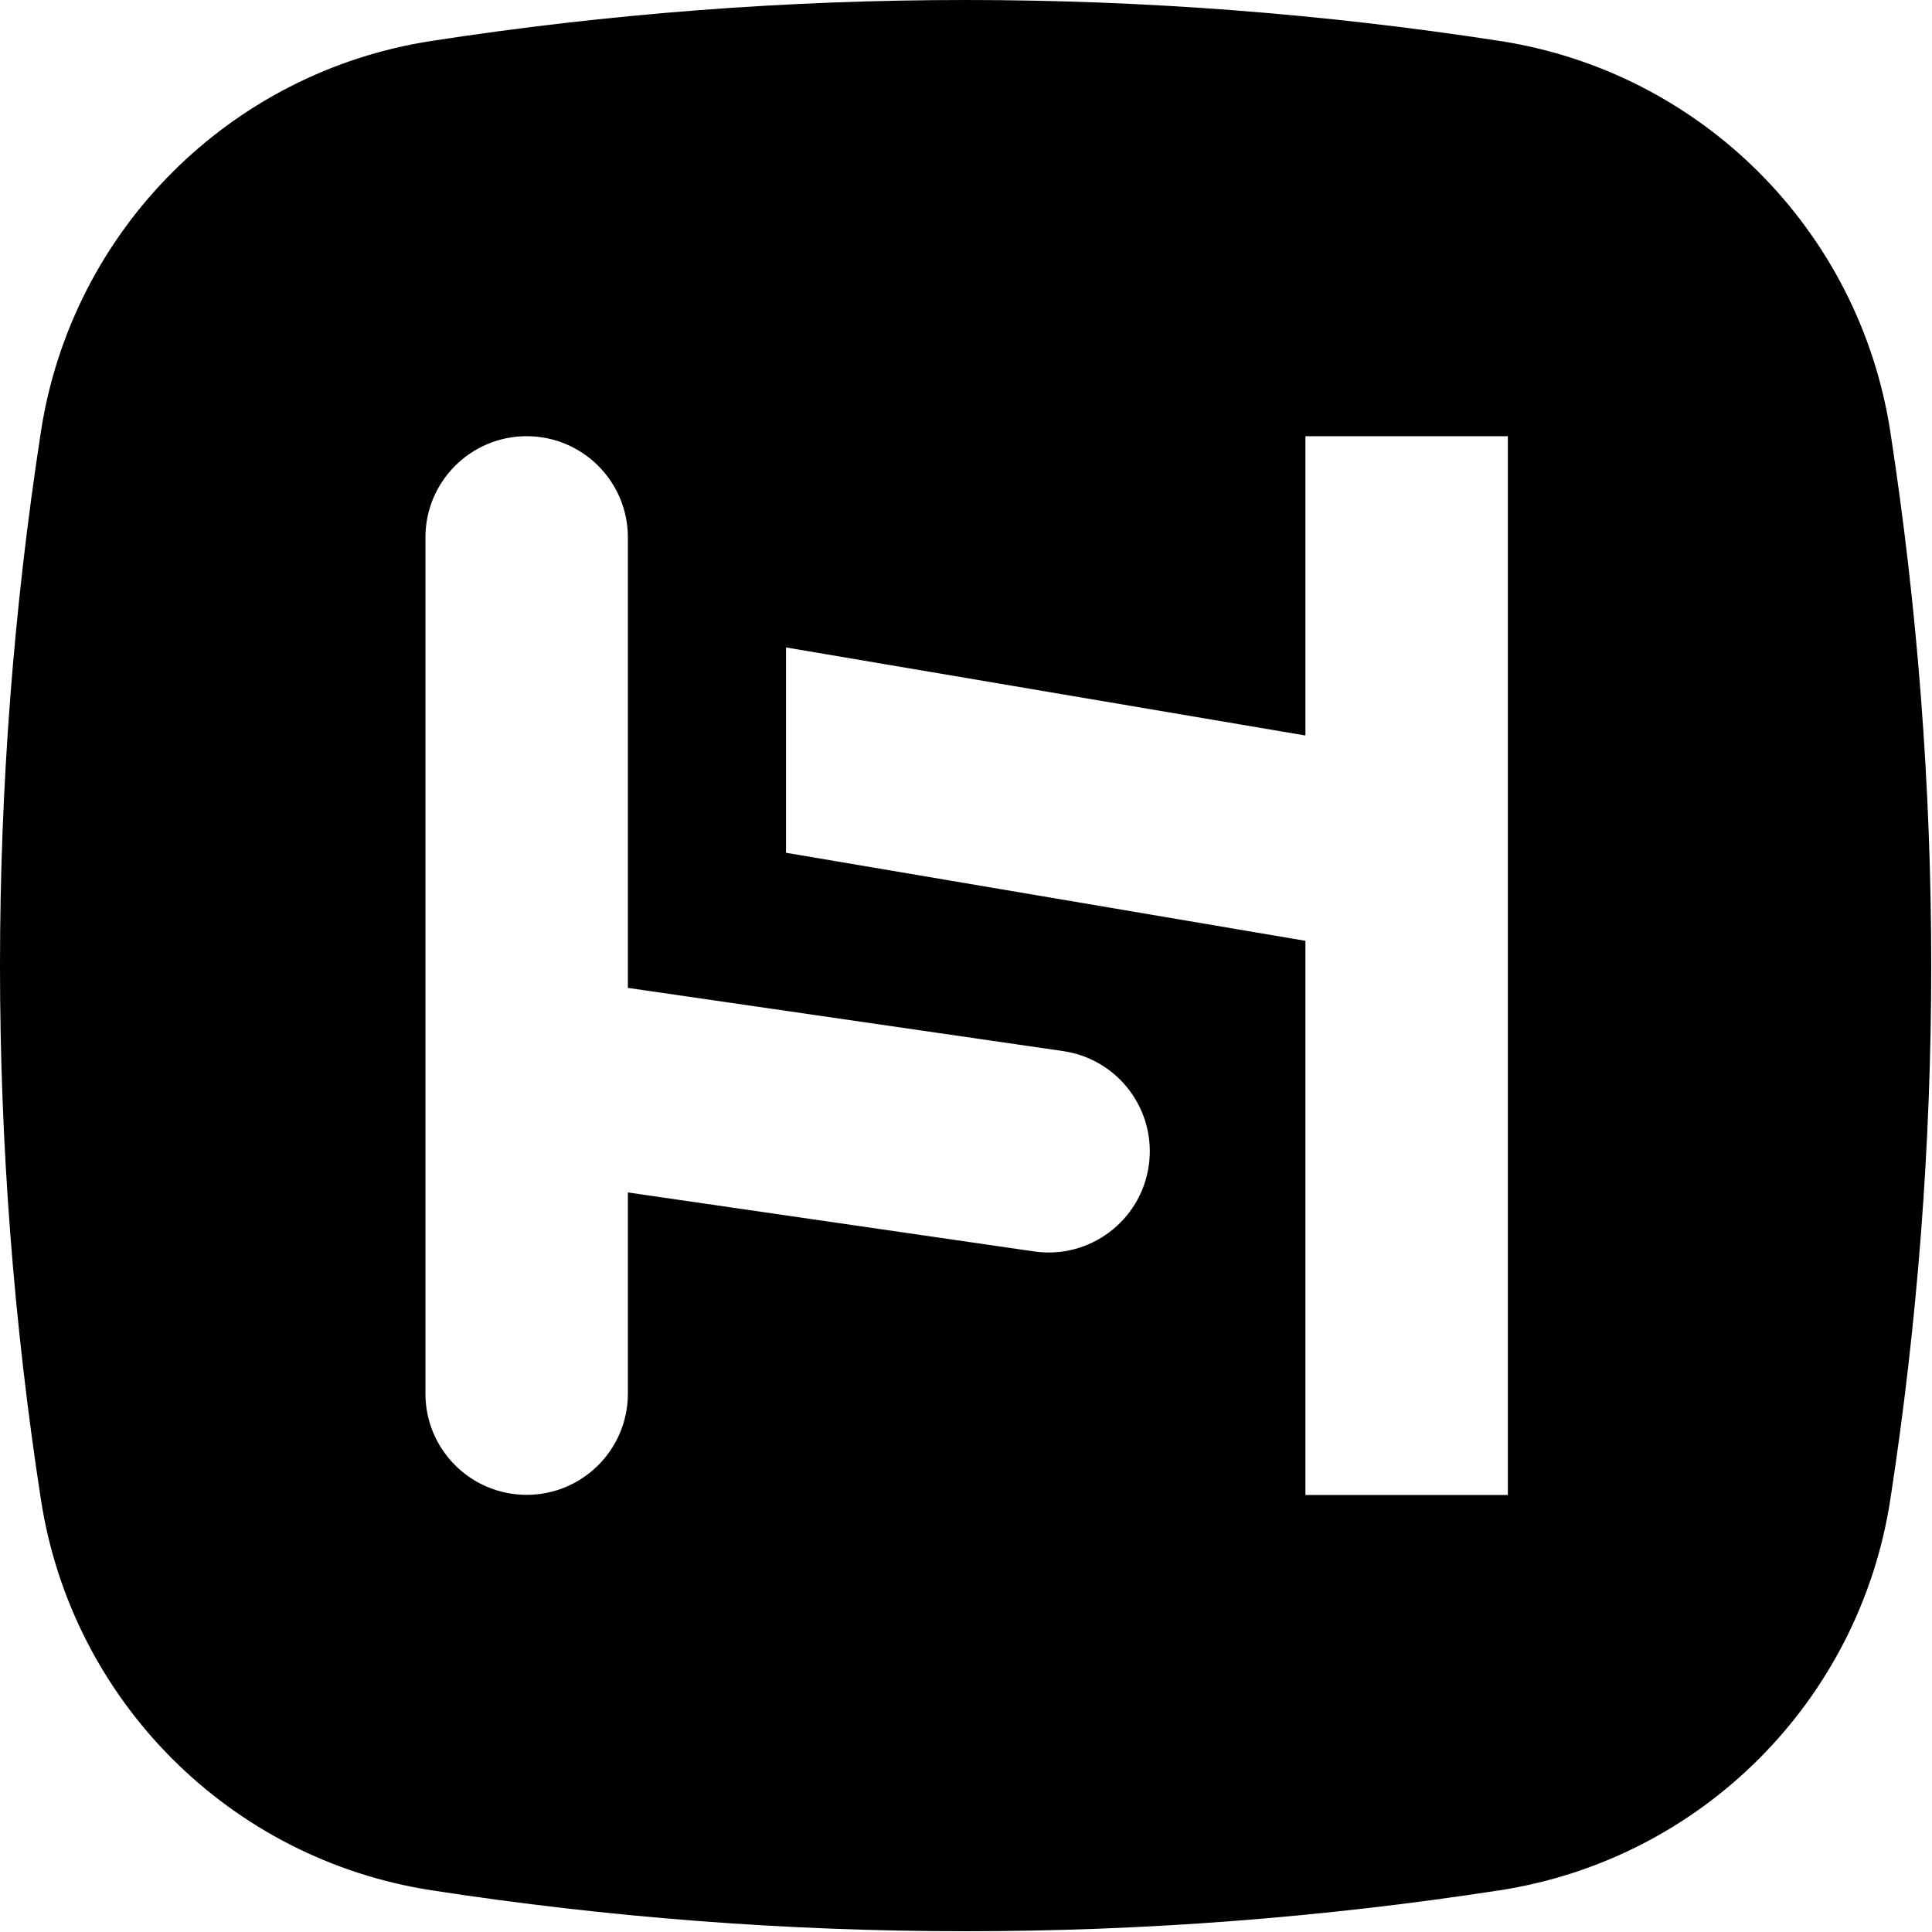
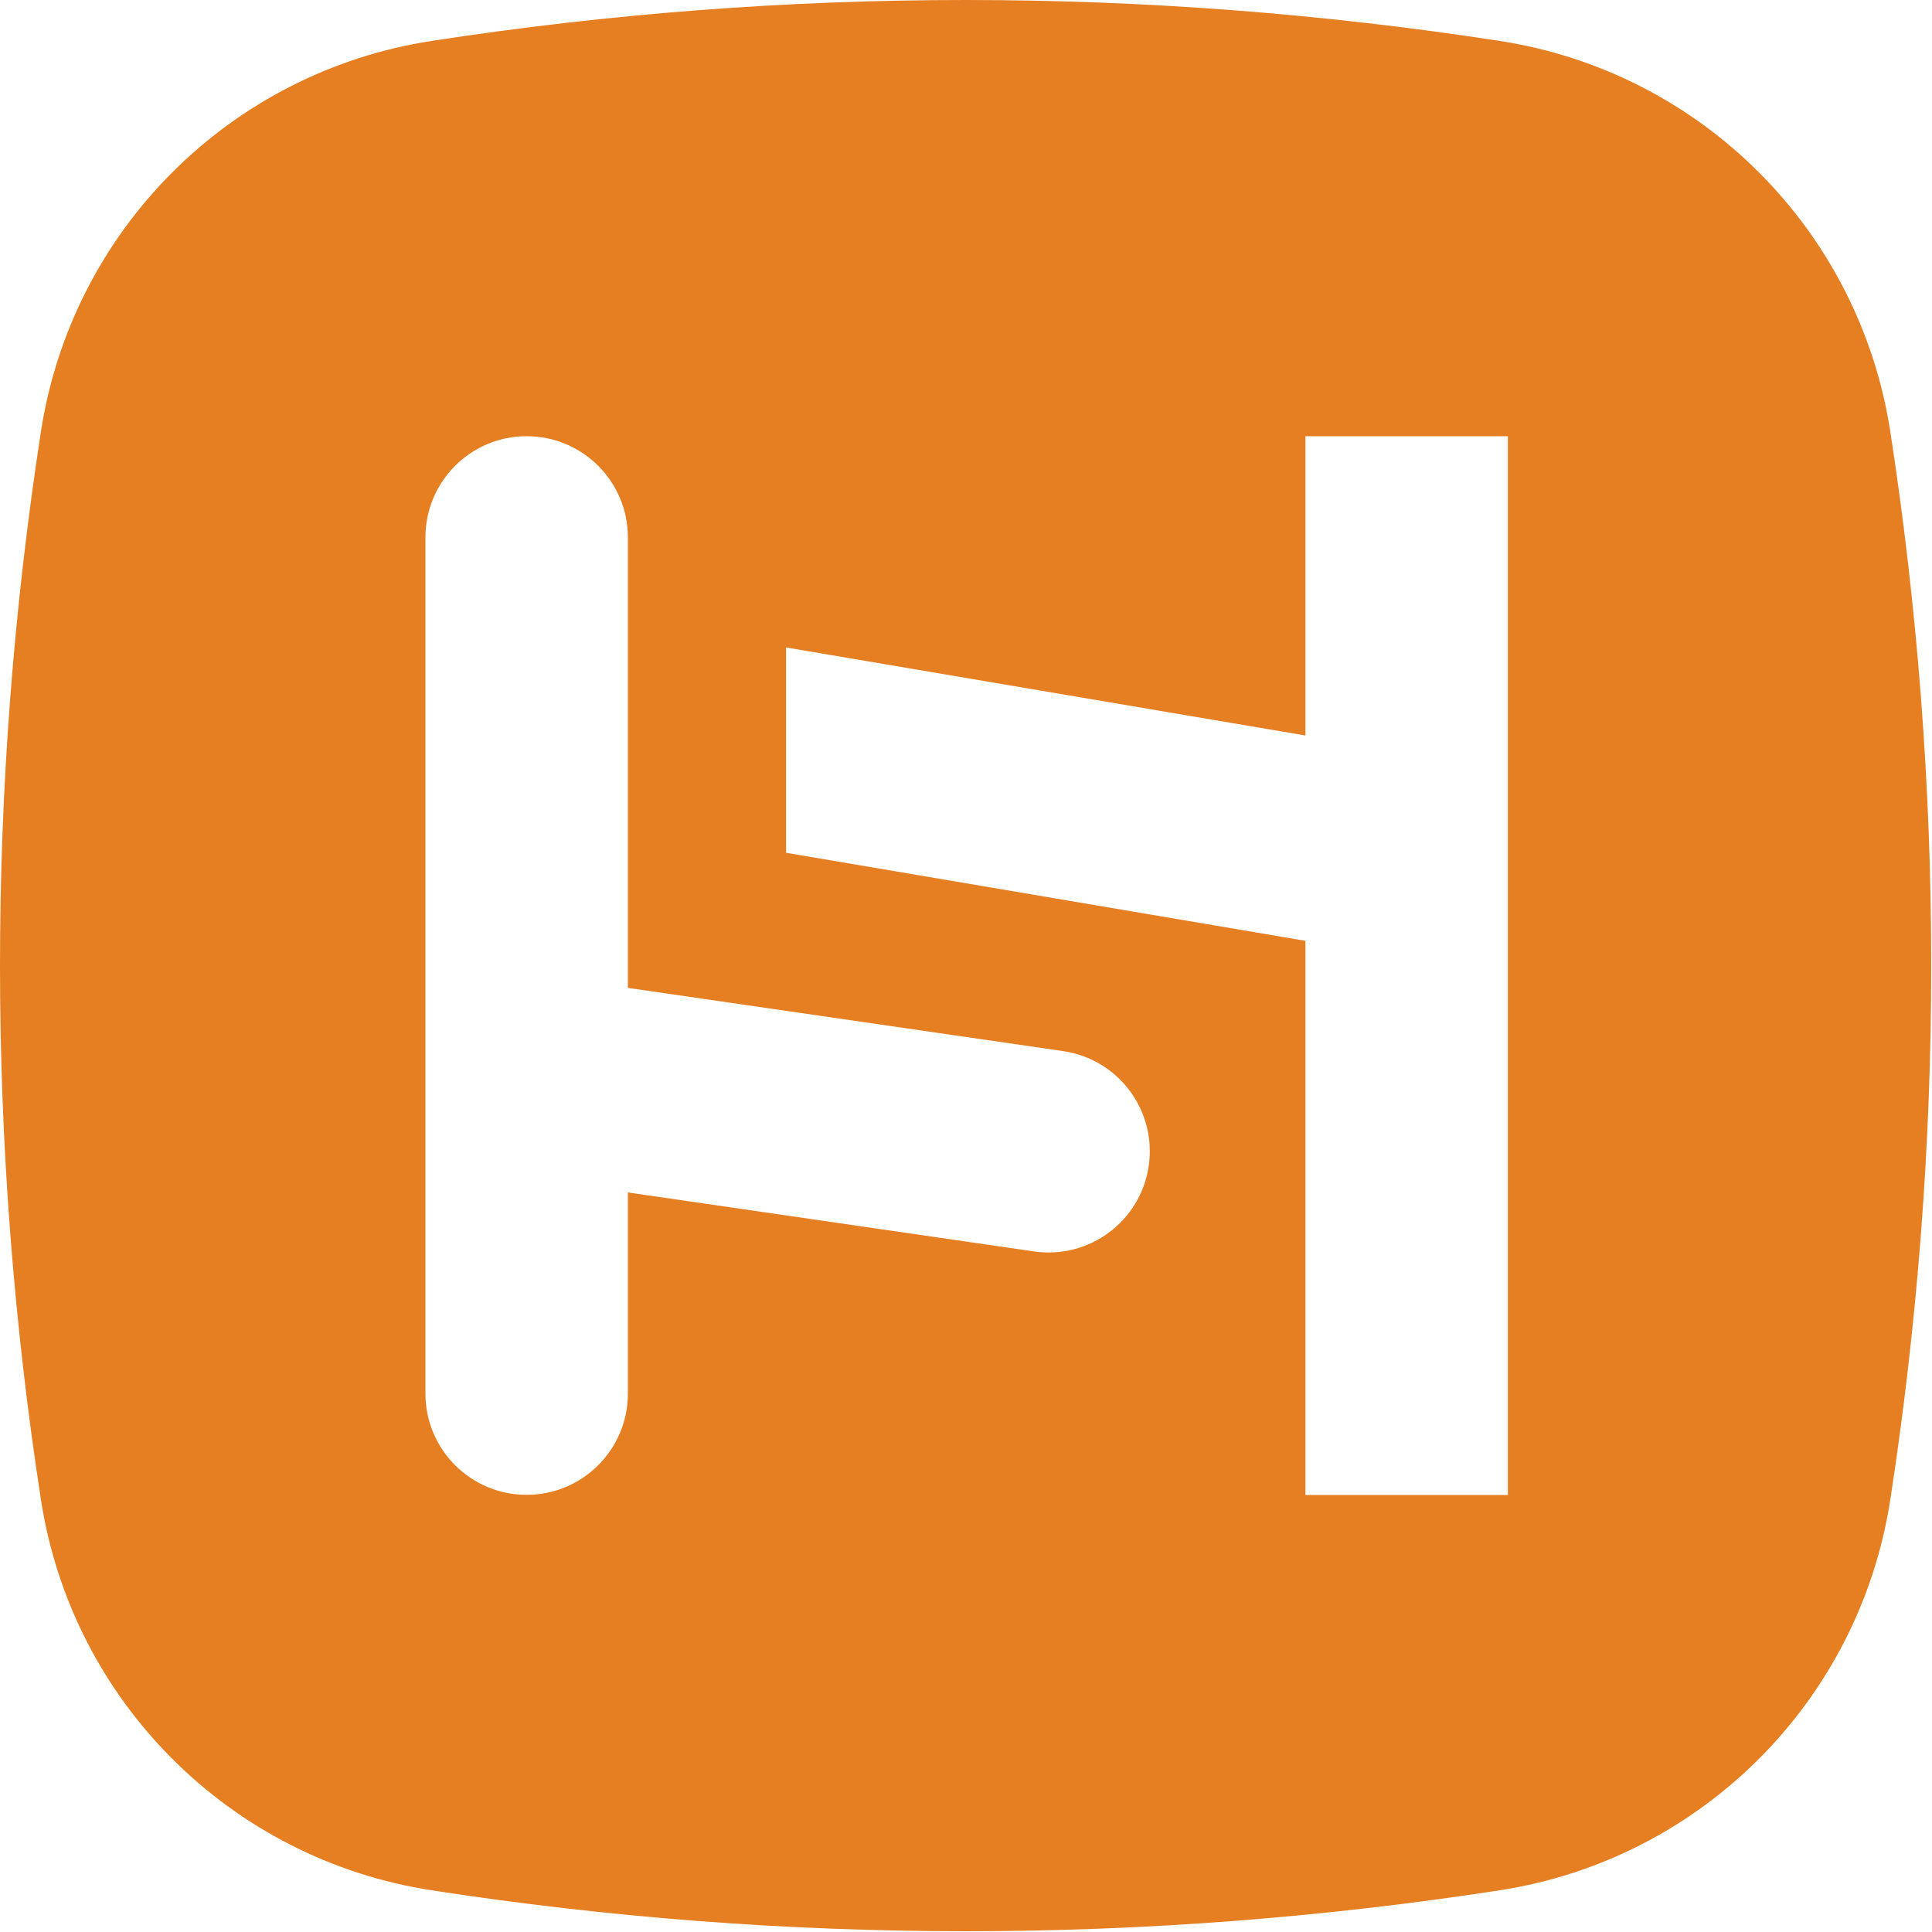
<svg xmlns="http://www.w3.org/2000/svg" width="1436" height="1436" viewBox="0 0 1436 1436" fill="none">
-   <path d="M320.743 30.427C583.835 -10.142 851.591 -10.142 1114.68 30.427C1264.42 53.517 1381.91 171.007 1405 320.743C1445.57 583.835 1445.57 851.591 1405 1114.68C1381.91 1264.42 1264.42 1381.91 1114.68 1405C851.591 1445.57 583.835 1445.57 320.743 1405C171.007 1381.91 53.517 1264.42 30.427 1114.68C-10.142 851.591 -10.142 583.835 30.427 320.743C53.517 171.007 171.007 53.517 320.743 30.427ZM970.278 324.214V546.668L584.235 481.225V633.838L970.278 699.282V1111.21H1120.75V324.214H970.278ZM391.447 324.213C349.897 324.213 316.213 357.897 316.213 399.447V1035.83C316.213 1077.38 349.897 1111.07 391.447 1111.07C432.998 1111.07 466.682 1077.38 466.682 1035.83V886.313L768.559 930.156C809.678 936.128 847.853 907.637 853.825 866.518C859.797 825.399 831.305 787.223 790.186 781.251L466.682 734.266V399.447C466.682 357.897 432.998 324.213 391.447 324.213Z" fill="black" />
+   <path d="M320.743 30.427C583.835 -10.142 851.591 -10.142 1114.68 30.427C1264.42 53.517 1381.91 171.007 1405 320.743C1445.57 583.835 1445.57 851.591 1405 1114.68C1381.91 1264.42 1264.42 1381.91 1114.68 1405C851.591 1445.57 583.835 1445.57 320.743 1405C171.007 1381.91 53.517 1264.42 30.427 1114.68C-10.142 851.591 -10.142 583.835 30.427 320.743C53.517 171.007 171.007 53.517 320.743 30.427ZM970.278 324.214V546.668L584.235 481.225V633.838L970.278 699.282V1111.21H1120.75V324.214H970.278ZM391.447 324.213C349.897 324.213 316.213 357.897 316.213 399.447V1035.83C316.213 1077.38 349.897 1111.07 391.447 1111.07C432.998 1111.07 466.682 1077.38 466.682 1035.83V886.313L768.559 930.156C809.678 936.128 847.853 907.637 853.825 866.518C859.797 825.399 831.305 787.223 790.186 781.251L466.682 734.266V399.447C466.682 357.897 432.998 324.213 391.447 324.213Z" fill="#e67e22" />
</svg>
